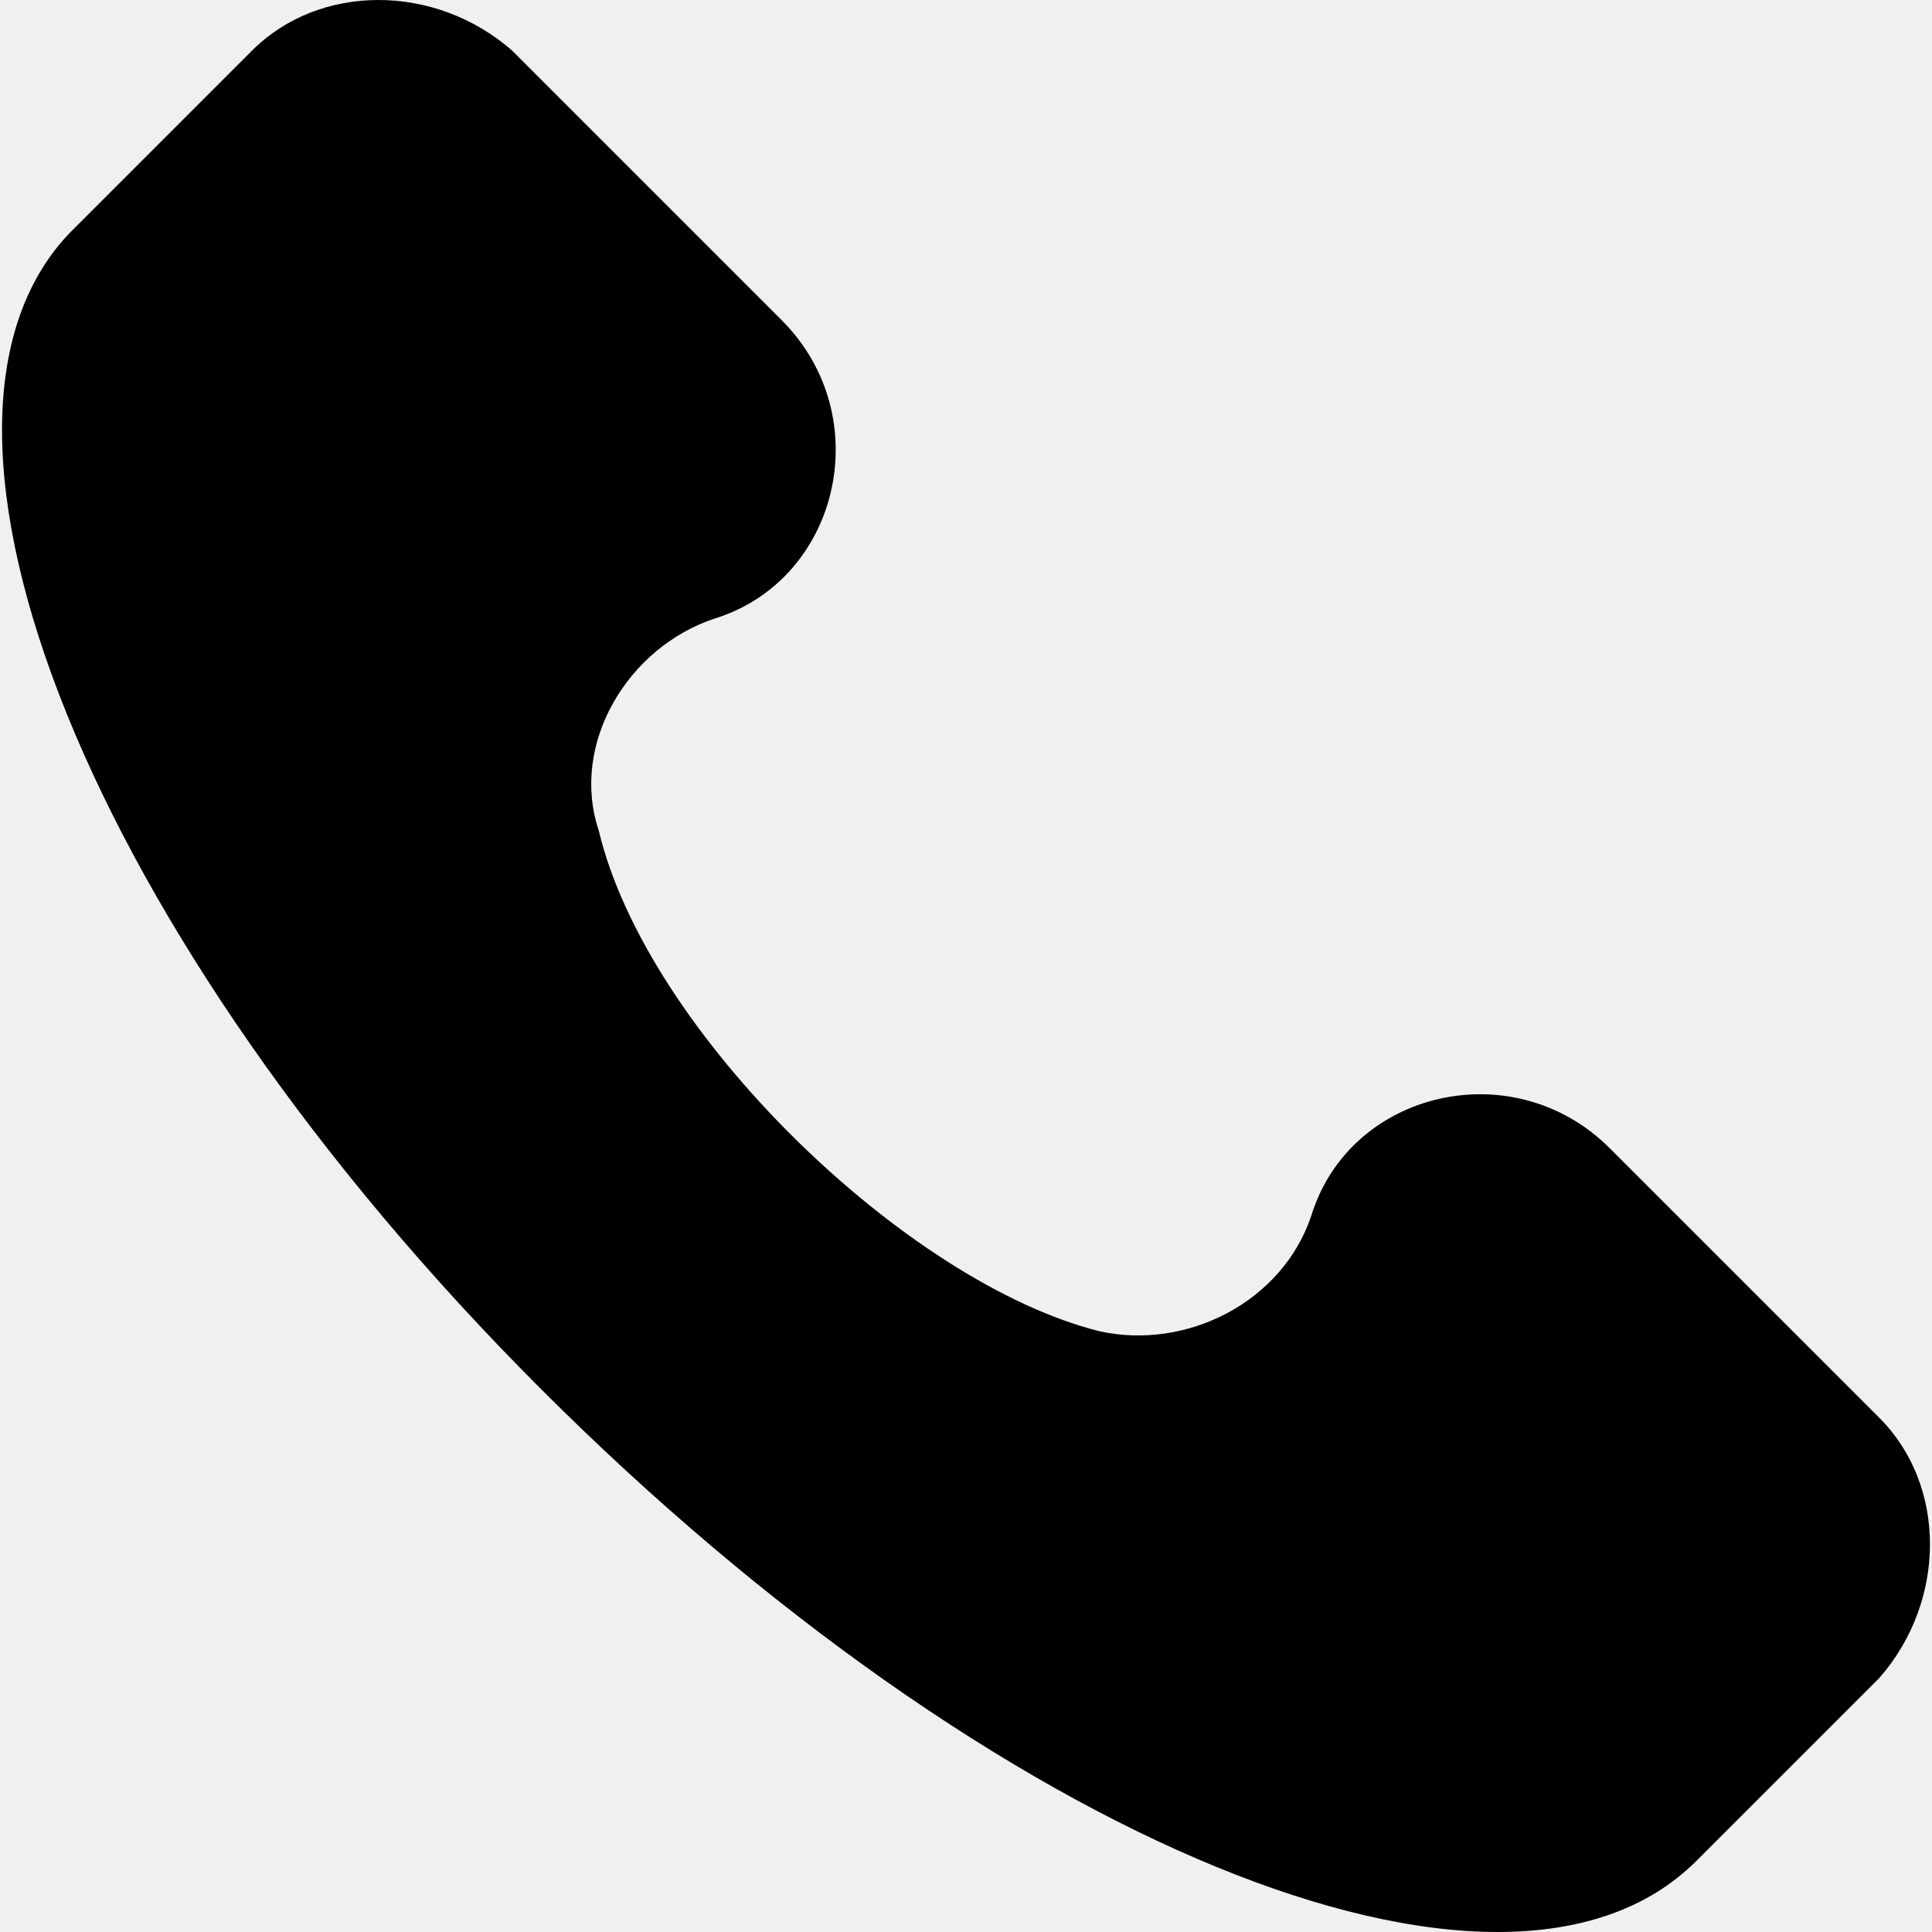
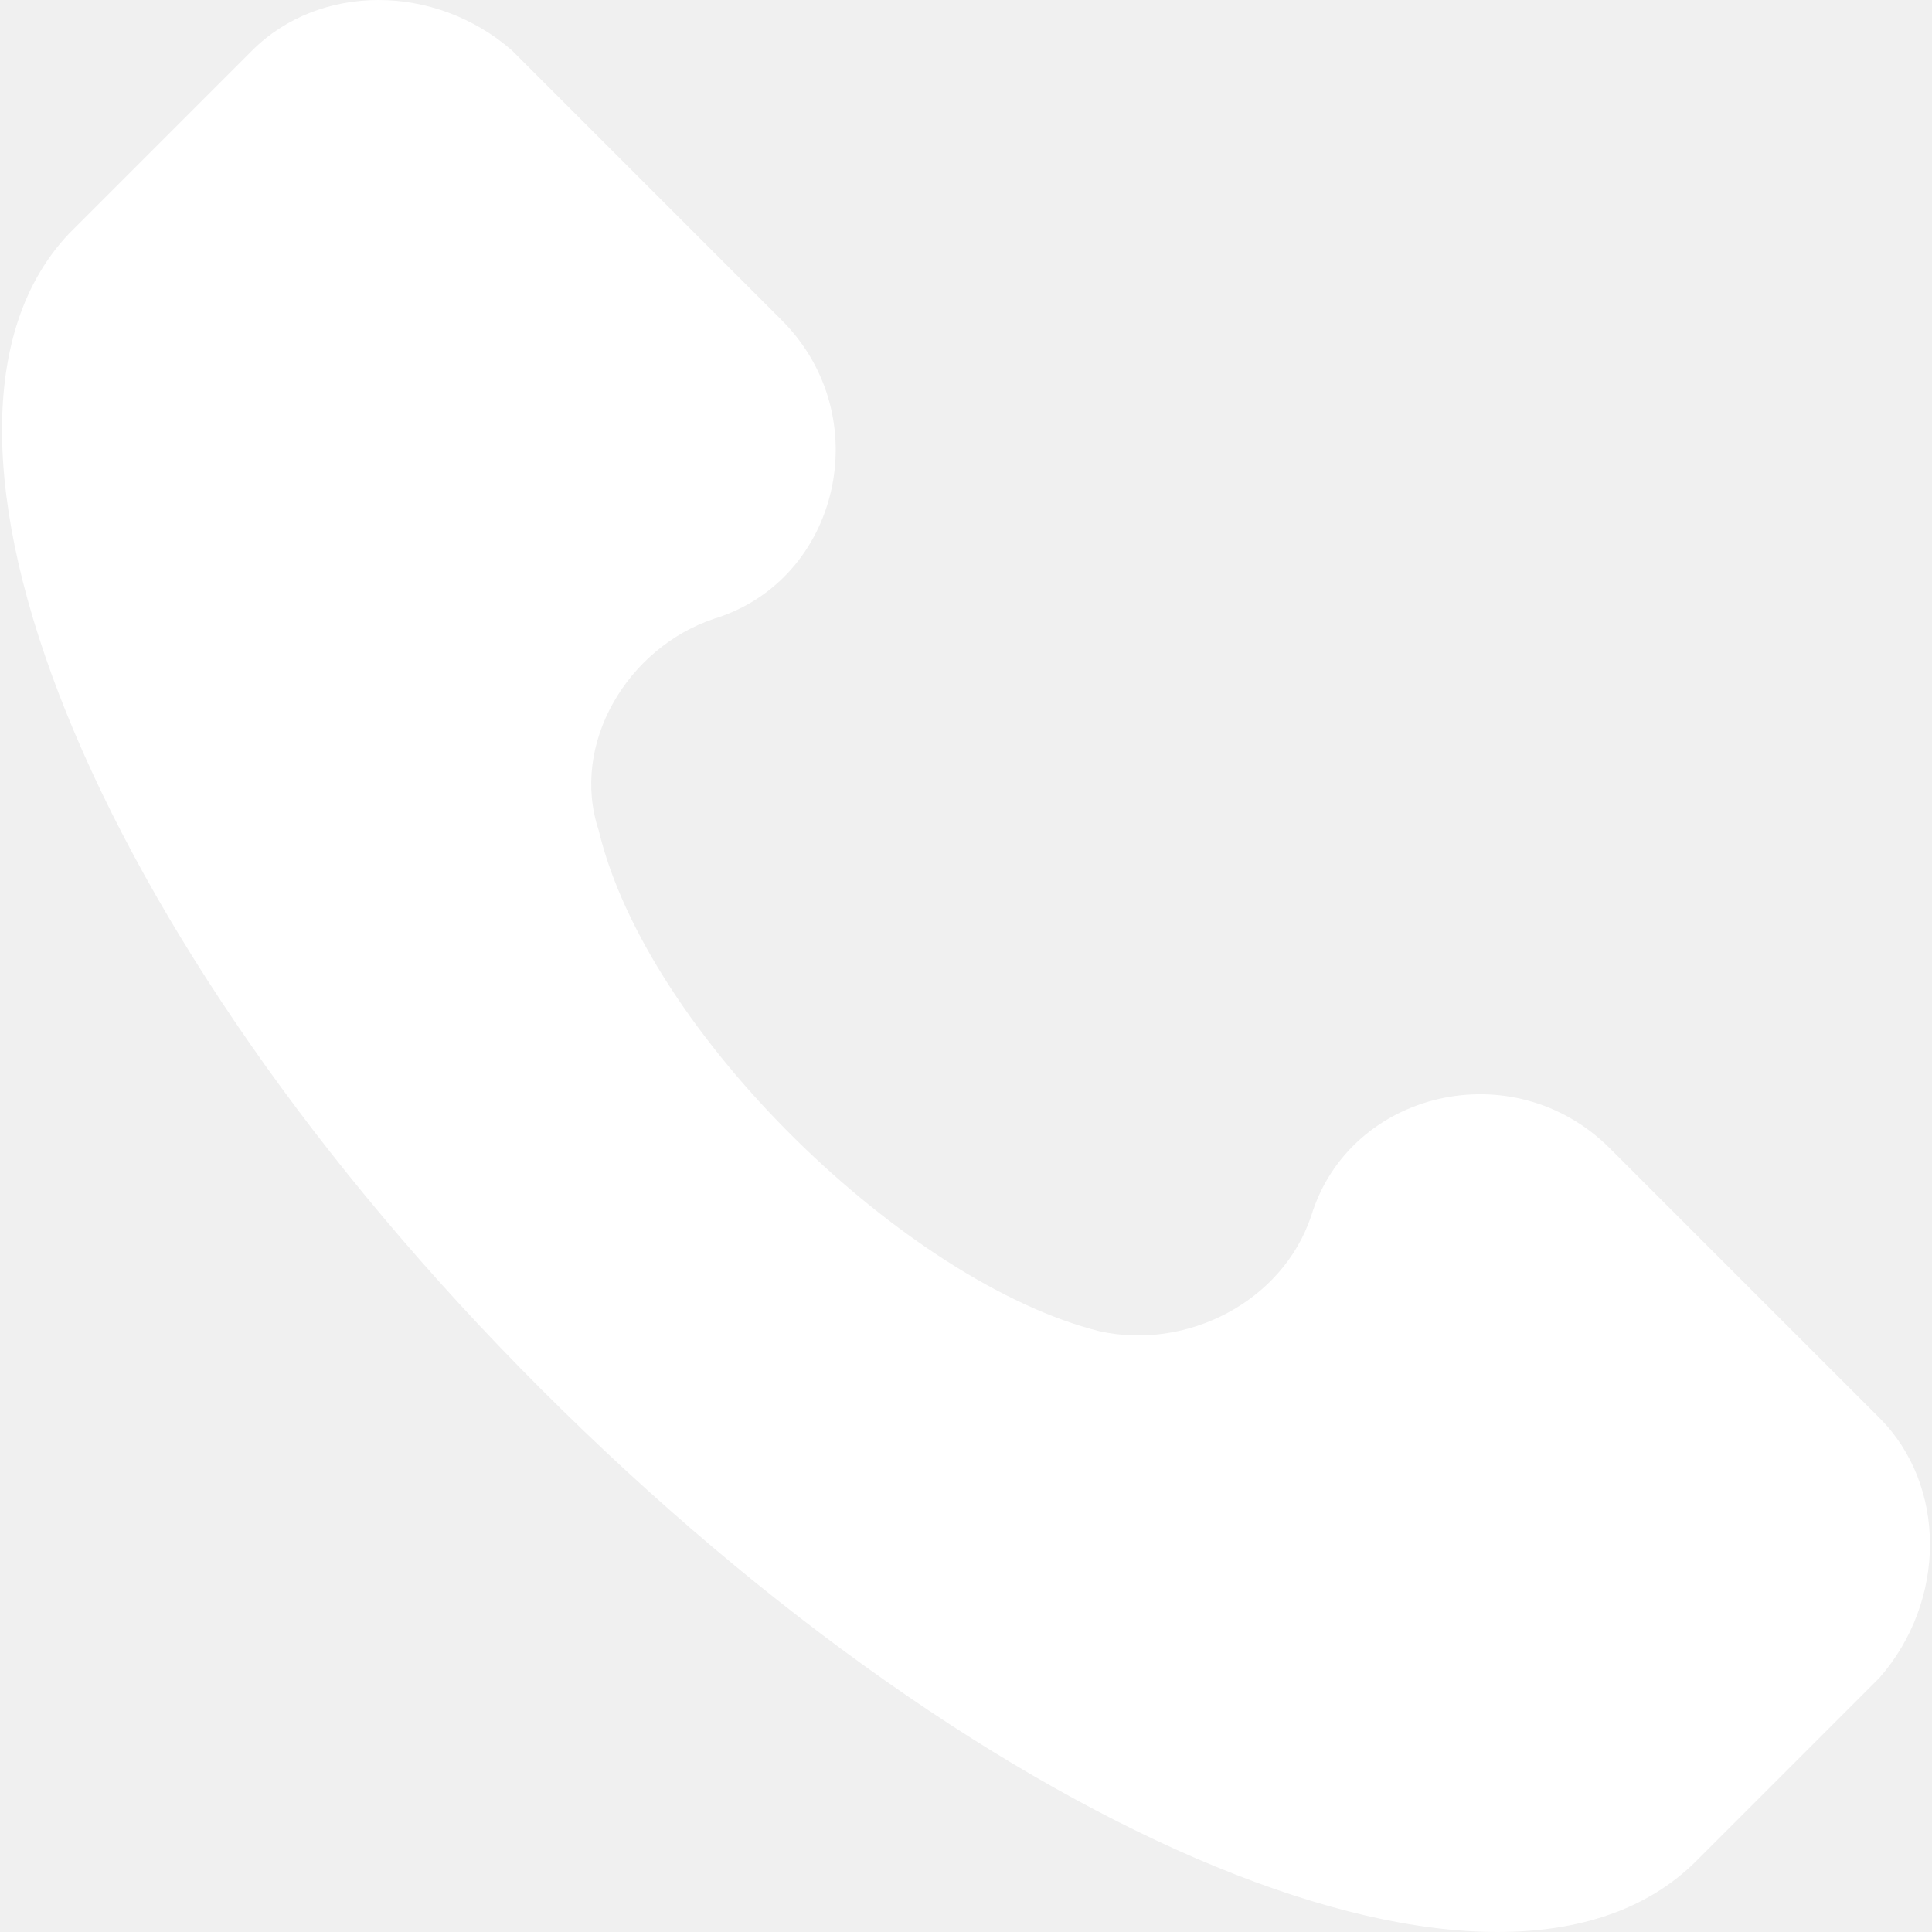
- <svg xmlns="http://www.w3.org/2000/svg" version="1.1" id="Capa_1" x="0px" y="0px" viewBox="0 0 513.64 513.64" style="enable-background:new 0 0 513.64 513.64;" xml:space="preserve">
+ <svg xmlns="http://www.w3.org/2000/svg" version="1.1" id="Capa_1" x="0px" y="0px" viewBox="0 0 513.64 513.64" style="enable-background:new 0 0 513.64 513.64;" xml:space="preserve" fill="white">
  <g>
    <g>
      <path d="M499.66,376.96l-71.68-71.68c-25.6-25.6-69.12-15.359-79.36,17.92c-7.68,23.041-33.28,35.841-56.32,30.72    c-51.2-12.8-120.32-79.36-133.12-133.12c-7.68-23.041,7.68-48.641,30.72-56.32c33.28-10.24,43.52-53.76,17.92-79.36l-71.68-71.68    c-20.48-17.92-51.2-17.92-69.12,0l-48.64,48.64c-48.64,51.2,5.12,186.88,125.44,307.2c120.32,120.32,256,176.641,307.2,125.44    l48.64-48.64C517.581,425.6,517.581,394.88,499.66,376.96z" />
    </g>
  </g>
  <g>
</g>
  <g>
</g>
  <g>
</g>
  <g>
</g>
  <g>
</g>
  <g>
</g>
  <g>
</g>
  <g>
</g>
  <g>
</g>
  <g>
</g>
  <g>
</g>
  <g>
</g>
  <g>
</g>
  <g>
</g>
  <g>
</g>
</svg>
